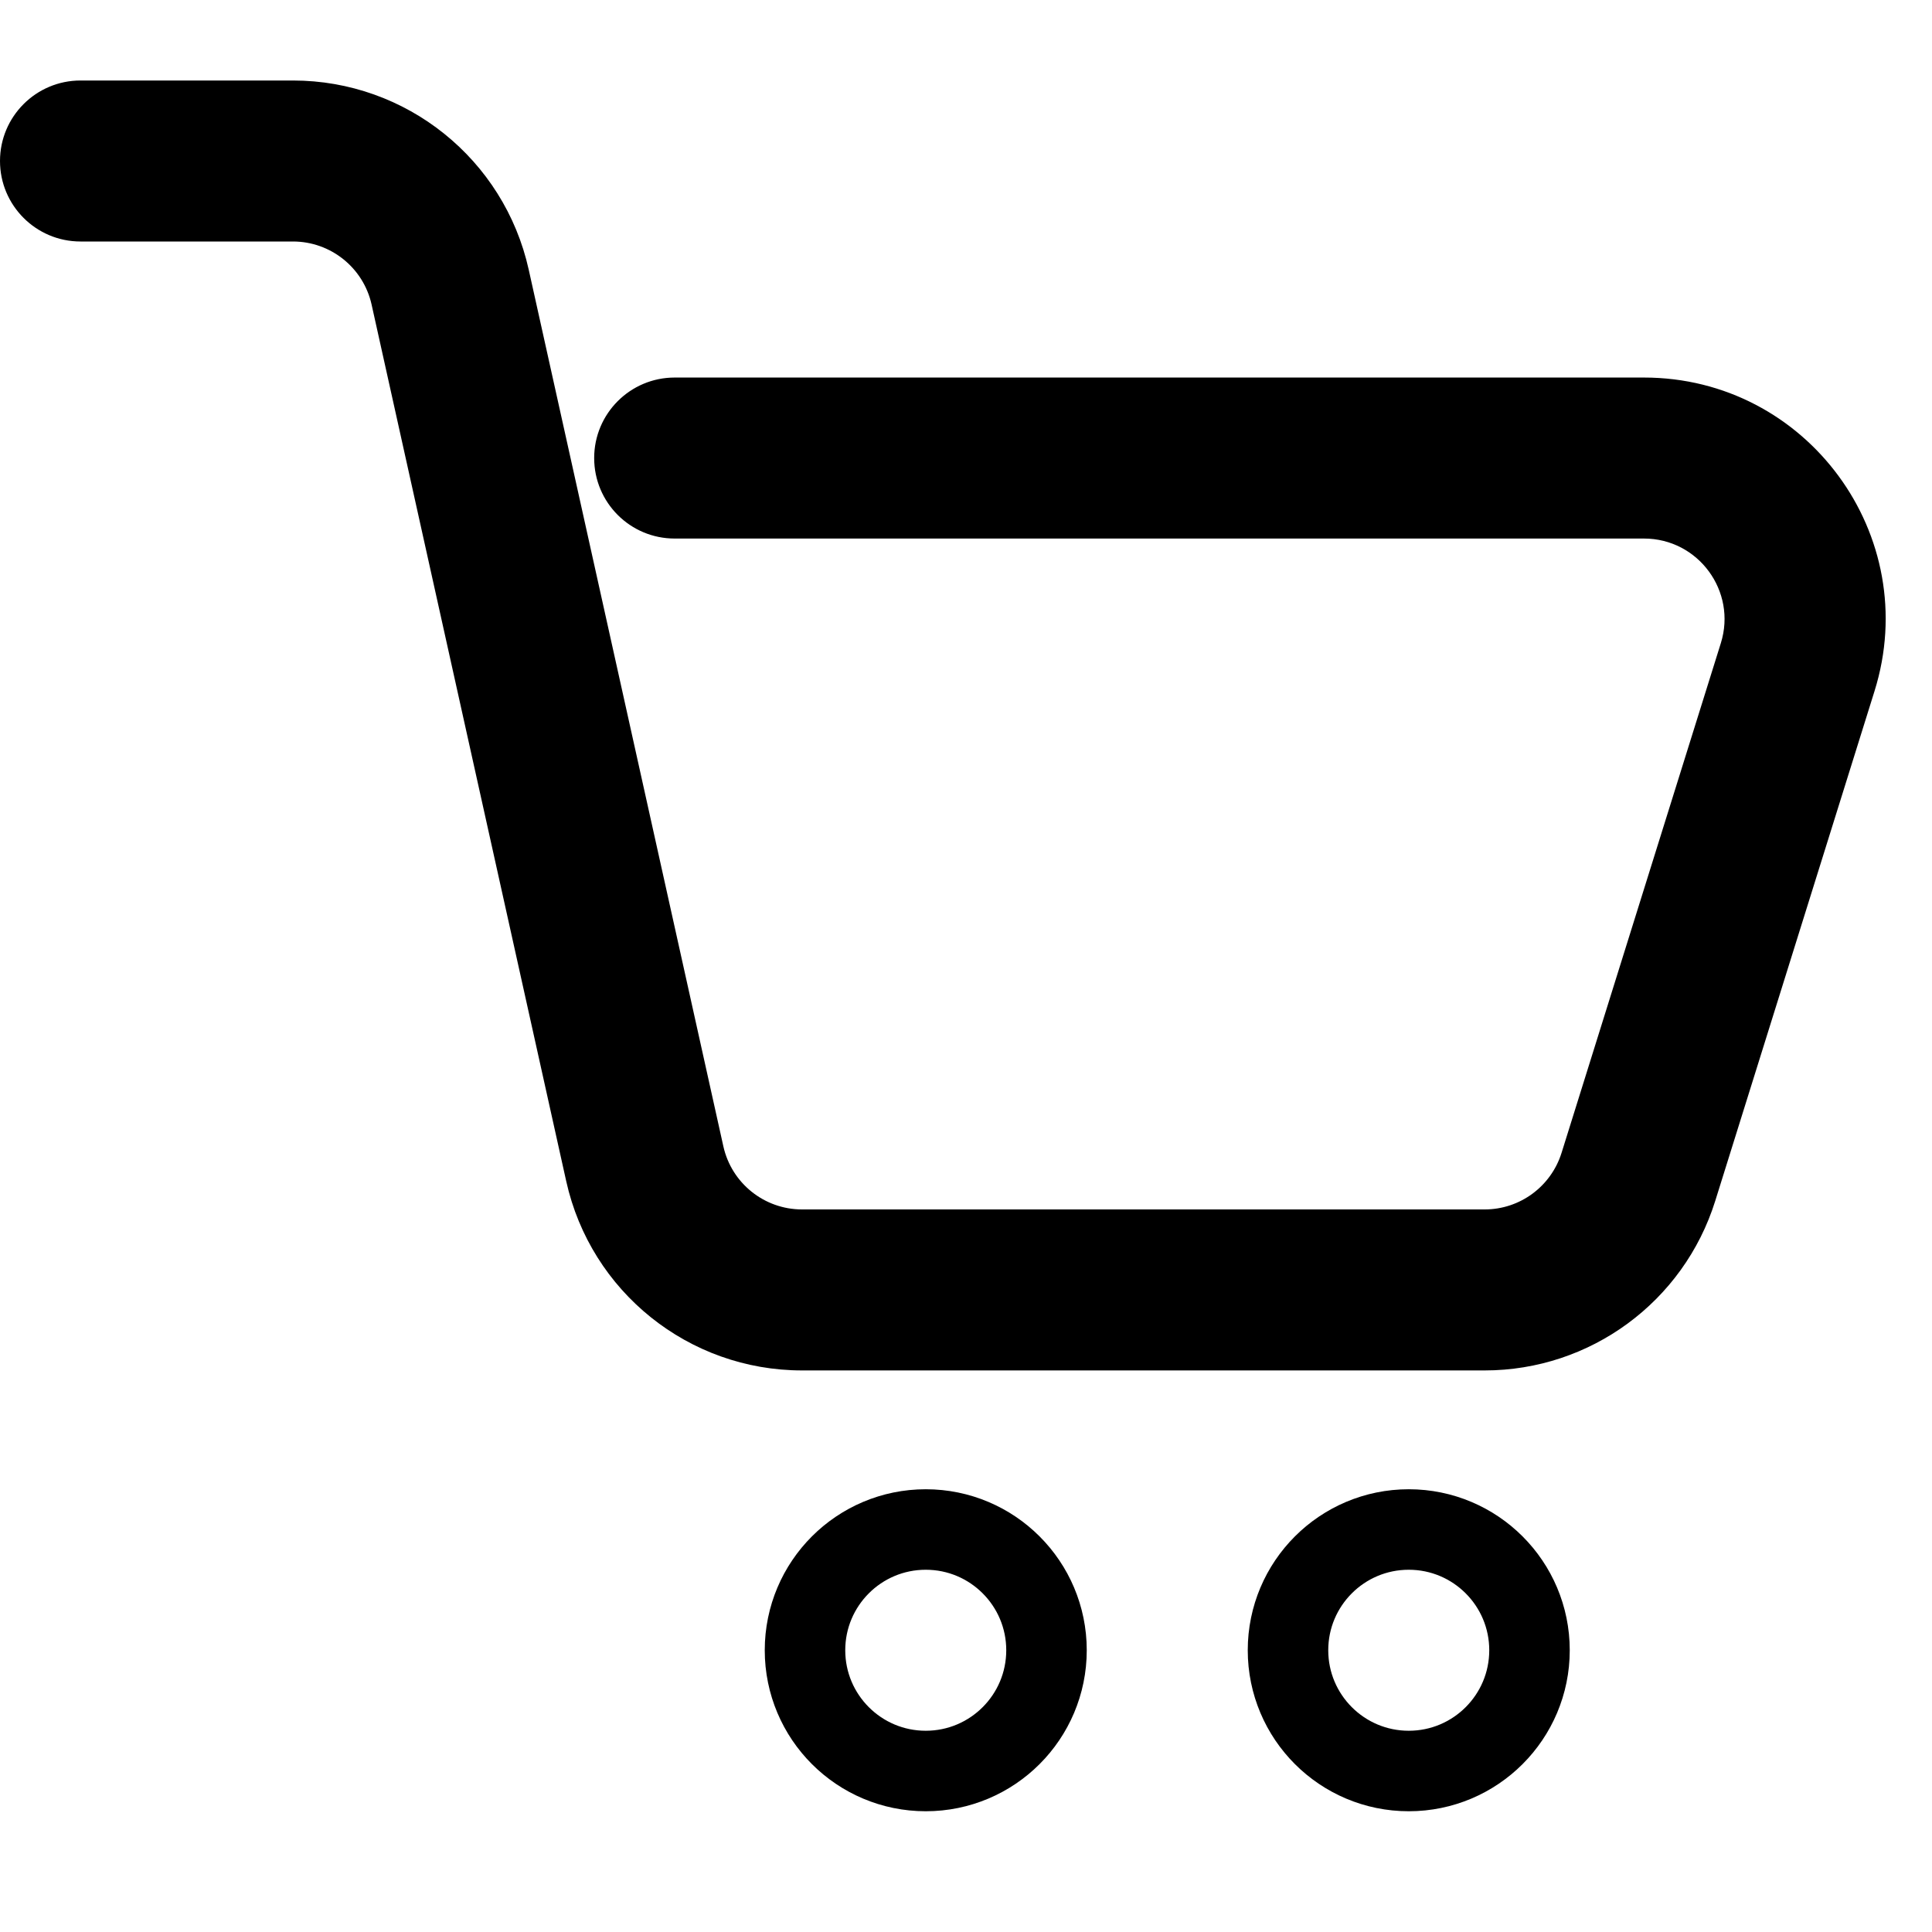
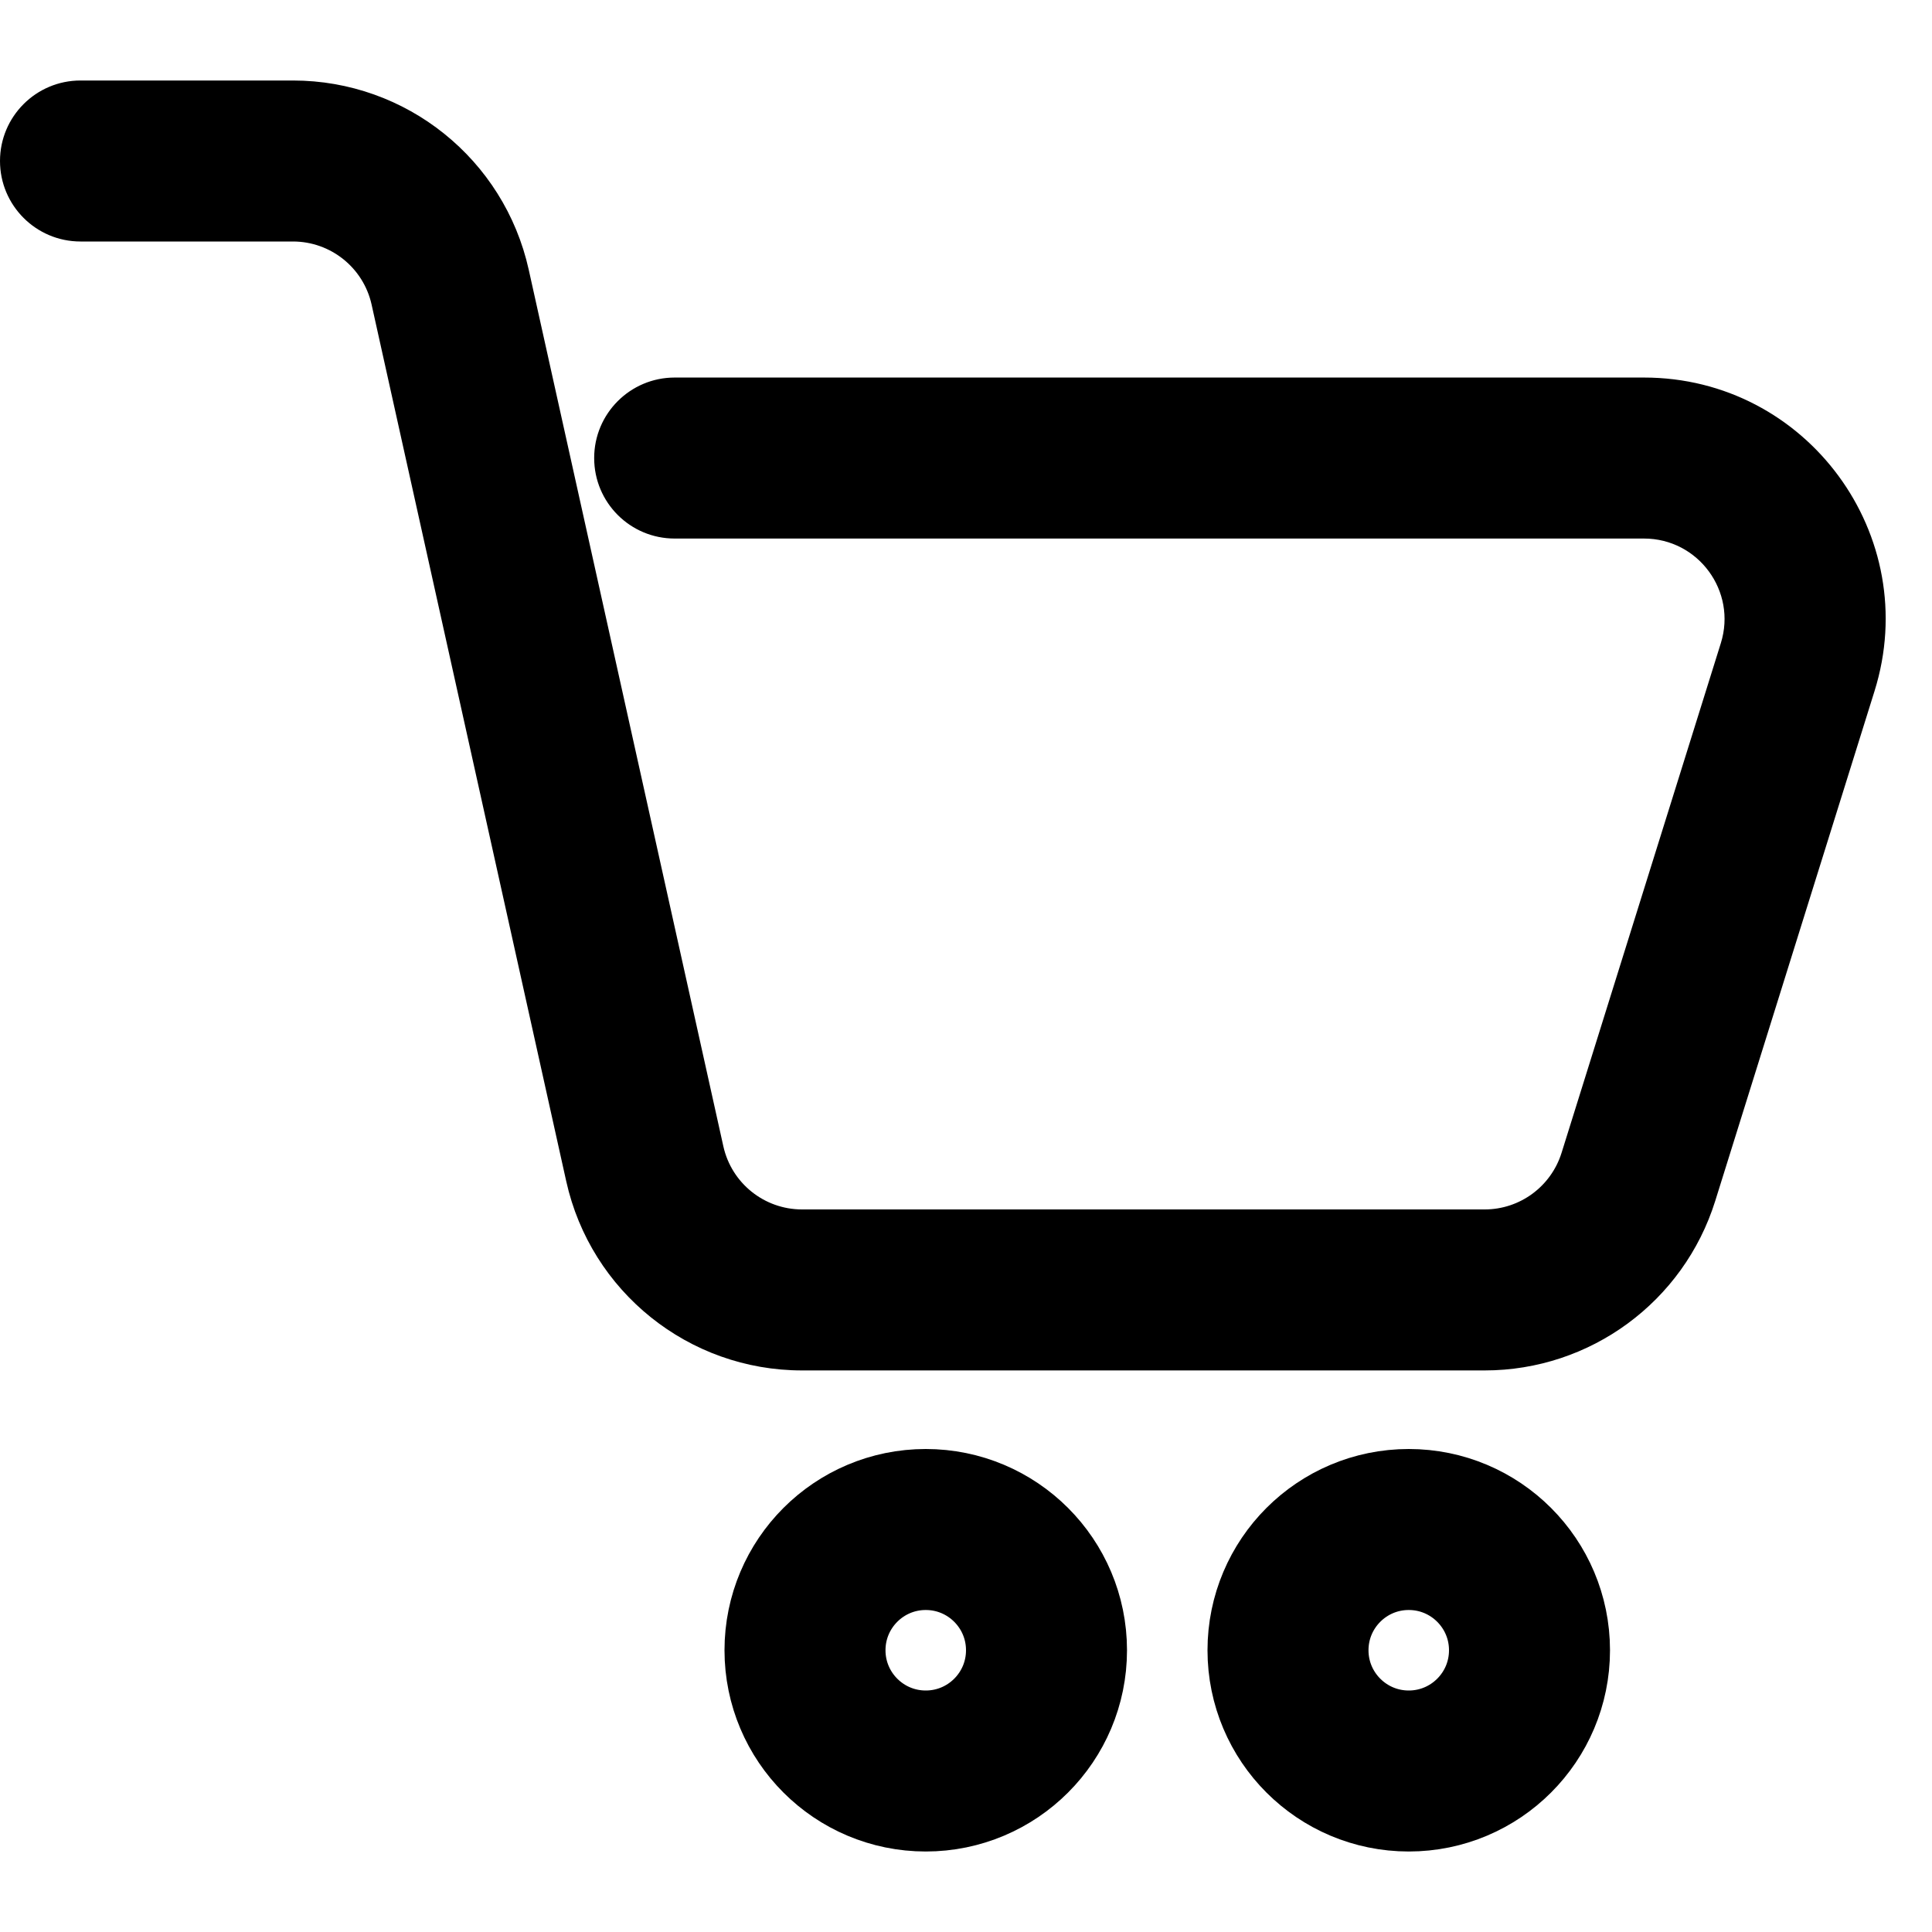
<svg xmlns="http://www.w3.org/2000/svg" width="24" height="24" viewBox="0 0 24 24" fill="none">
  <mask id="mask0_889_318" style="mask-type:alpha" maskUnits="userSpaceOnUse" x="0" y="0" width="24" height="24">
    <rect width="24" height="24" fill="#C4C4C4" />
  </mask>
  <g mask="url(#mask0_889_318)">
    <path d="M1 1C0.448 1 0 1.448 0 2C0 2.552 0.448 3 1 3V1ZM8.381 4.69C7.829 4.69 7.381 5.138 7.381 5.69C7.381 6.243 7.829 6.69 8.381 6.69V4.69ZM20.352 14.62L19.398 14.322L20.352 14.62ZM8.01 14.457L7.034 14.674L8.01 14.457ZM1 3H3.639V1H1V3ZM4.616 3.783L7.034 14.674L8.986 14.241L6.568 3.35L4.616 3.783ZM9.963 17.024H18.443V15.024H9.963V17.024ZM21.307 14.919L23.286 8.585L21.377 7.989L19.398 14.322L21.307 14.919ZM20.422 4.69H8.381V6.69H20.422V4.69ZM23.286 8.585C23.89 6.654 22.446 4.69 20.422 4.69V6.69C21.097 6.69 21.578 7.345 21.377 7.989L23.286 8.585ZM18.443 17.024C19.755 17.024 20.915 16.171 21.307 14.919L19.398 14.322C19.267 14.739 18.881 15.024 18.443 15.024V17.024ZM7.034 14.674C7.339 16.047 8.556 17.024 9.963 17.024V15.024C9.494 15.024 9.088 14.698 8.986 14.241L7.034 14.674ZM3.639 3C4.108 3 4.514 3.326 4.616 3.783L6.568 3.35C6.263 1.977 5.046 1 3.639 1V3Z" fill="black" />
-     <circle cx="11.5" cy="20.5" r="1.5" stroke="black" strokeWidth="2" />
-     <circle cx="17.5" cy="20.5" r="1.5" stroke="black" strokeWidth="2" />
+     <circle cx="11.5" cy="20.5" r="1.5" stroke="black" stroke-width="2" />
+     <circle cx="17.5" cy="20.5" r="1.5" stroke="black" stroke-width="2" />
  </g>
</svg>
